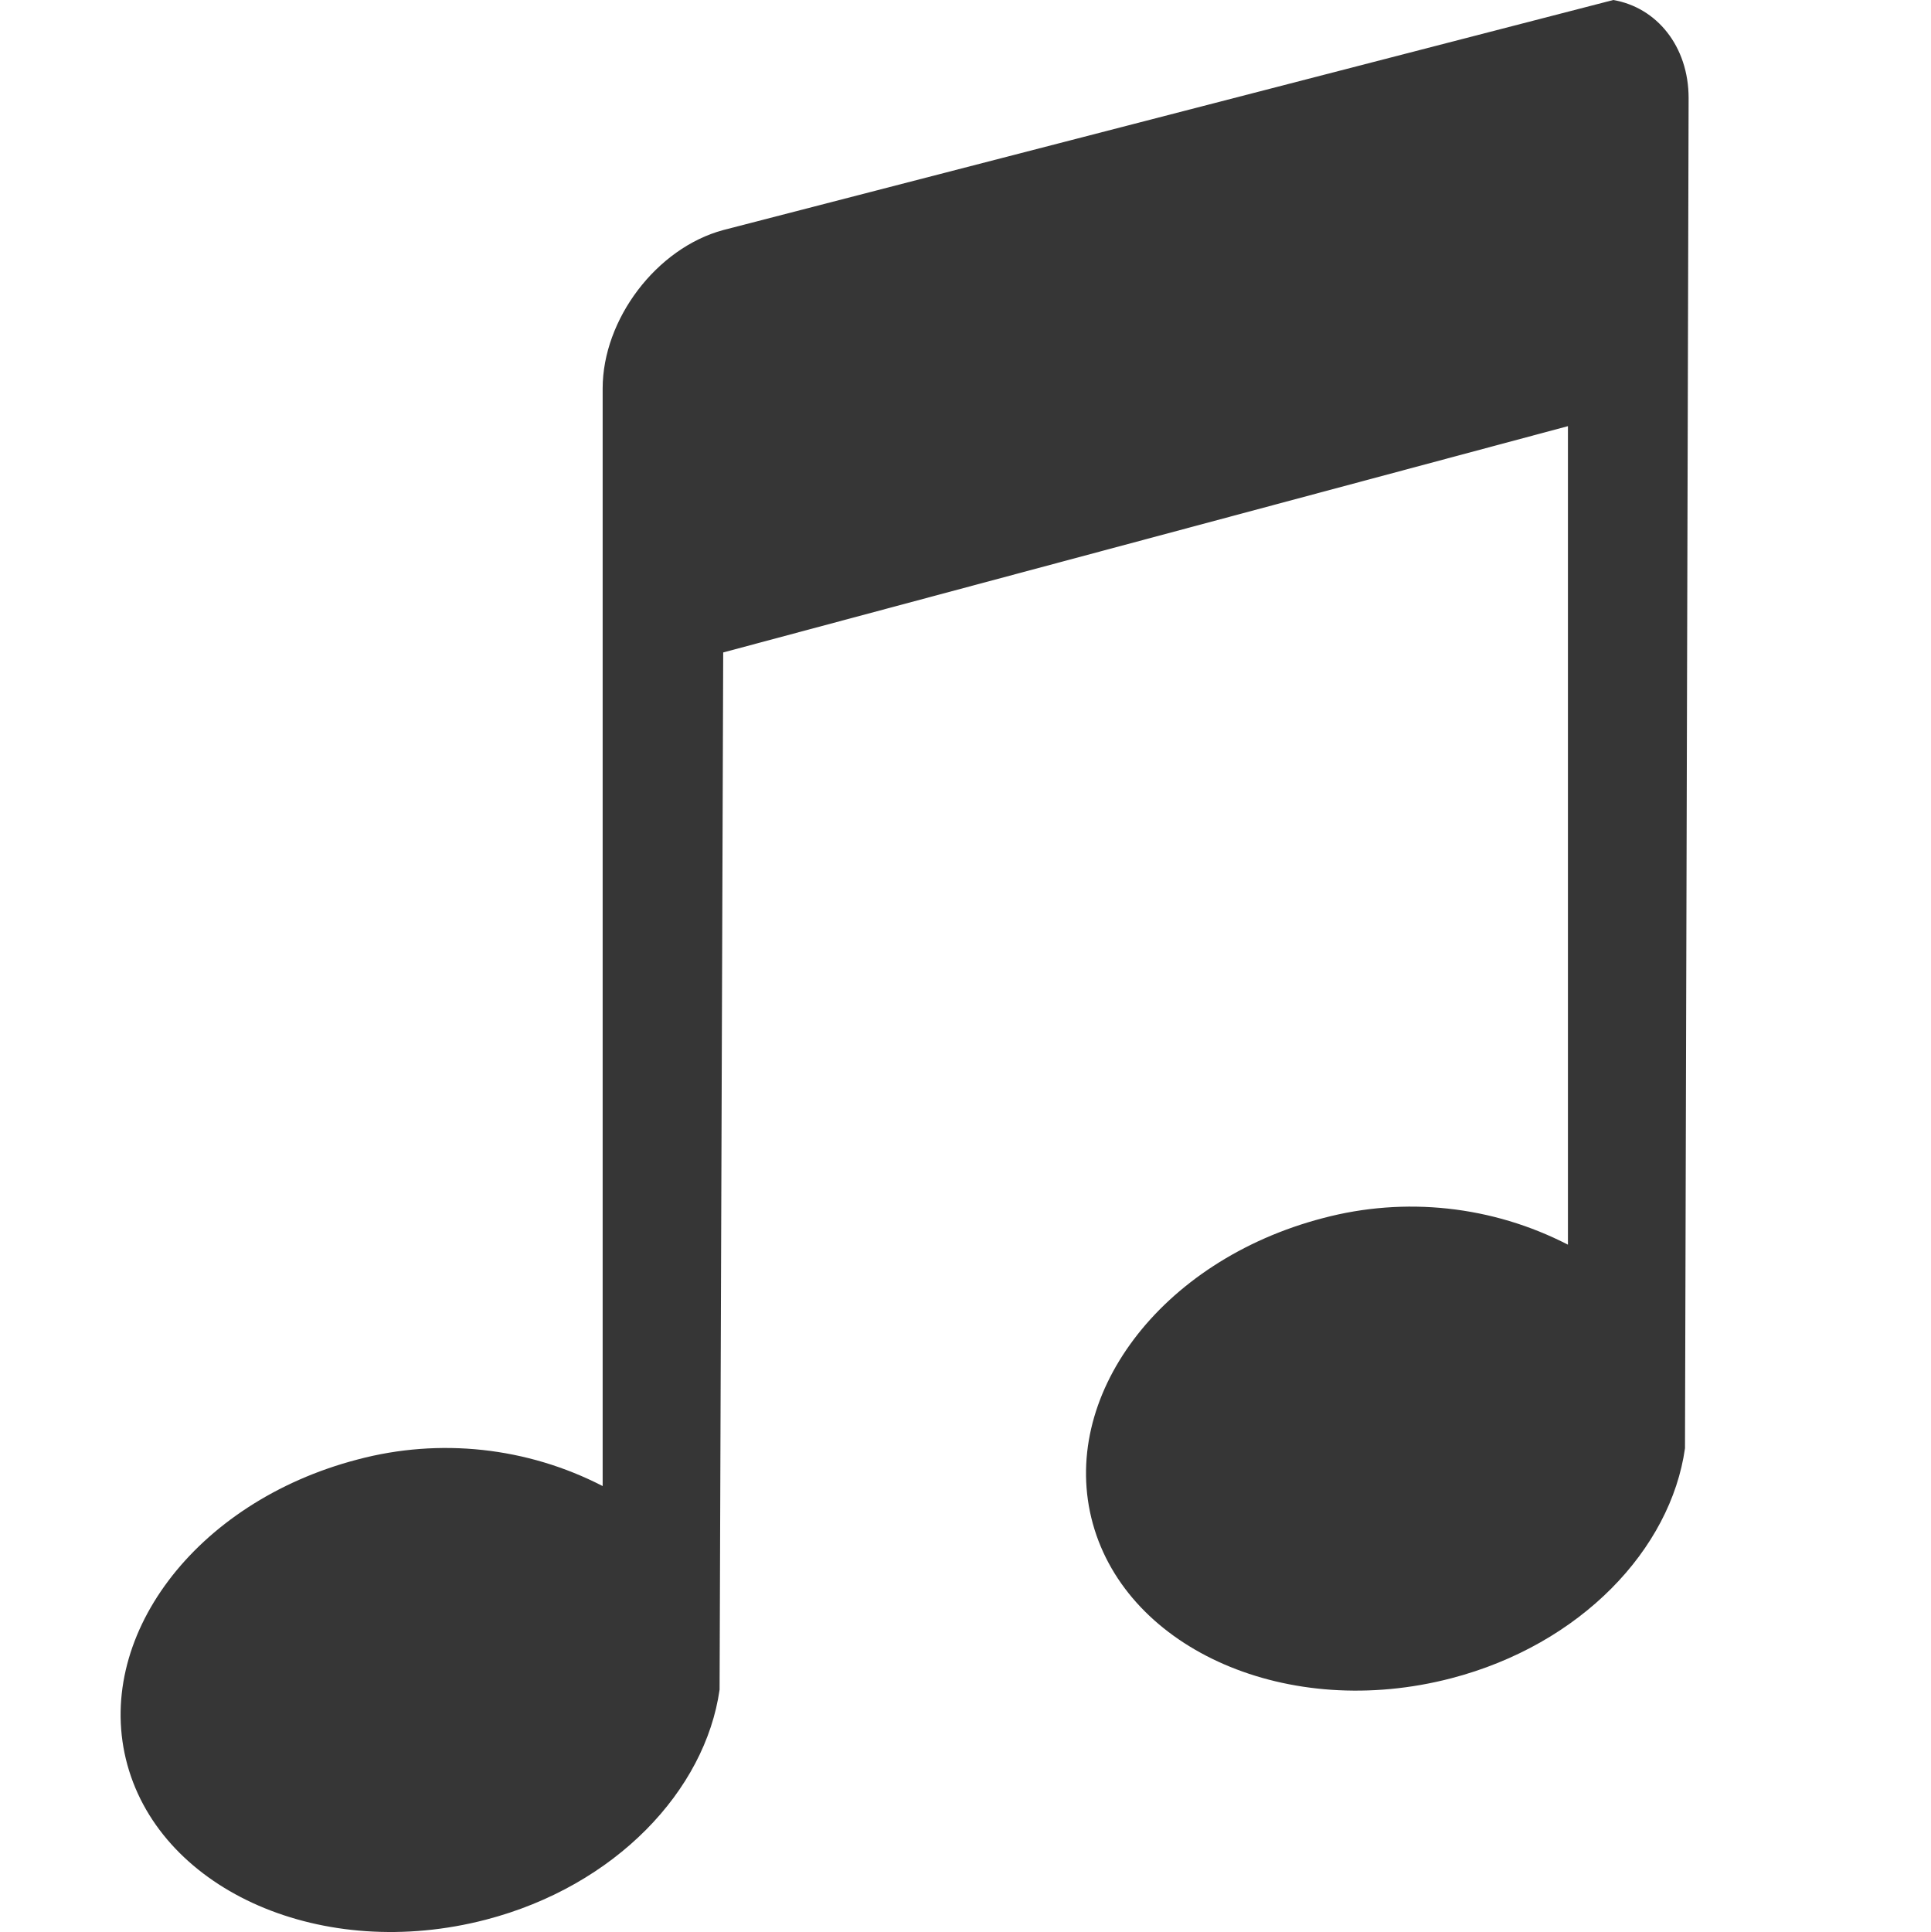
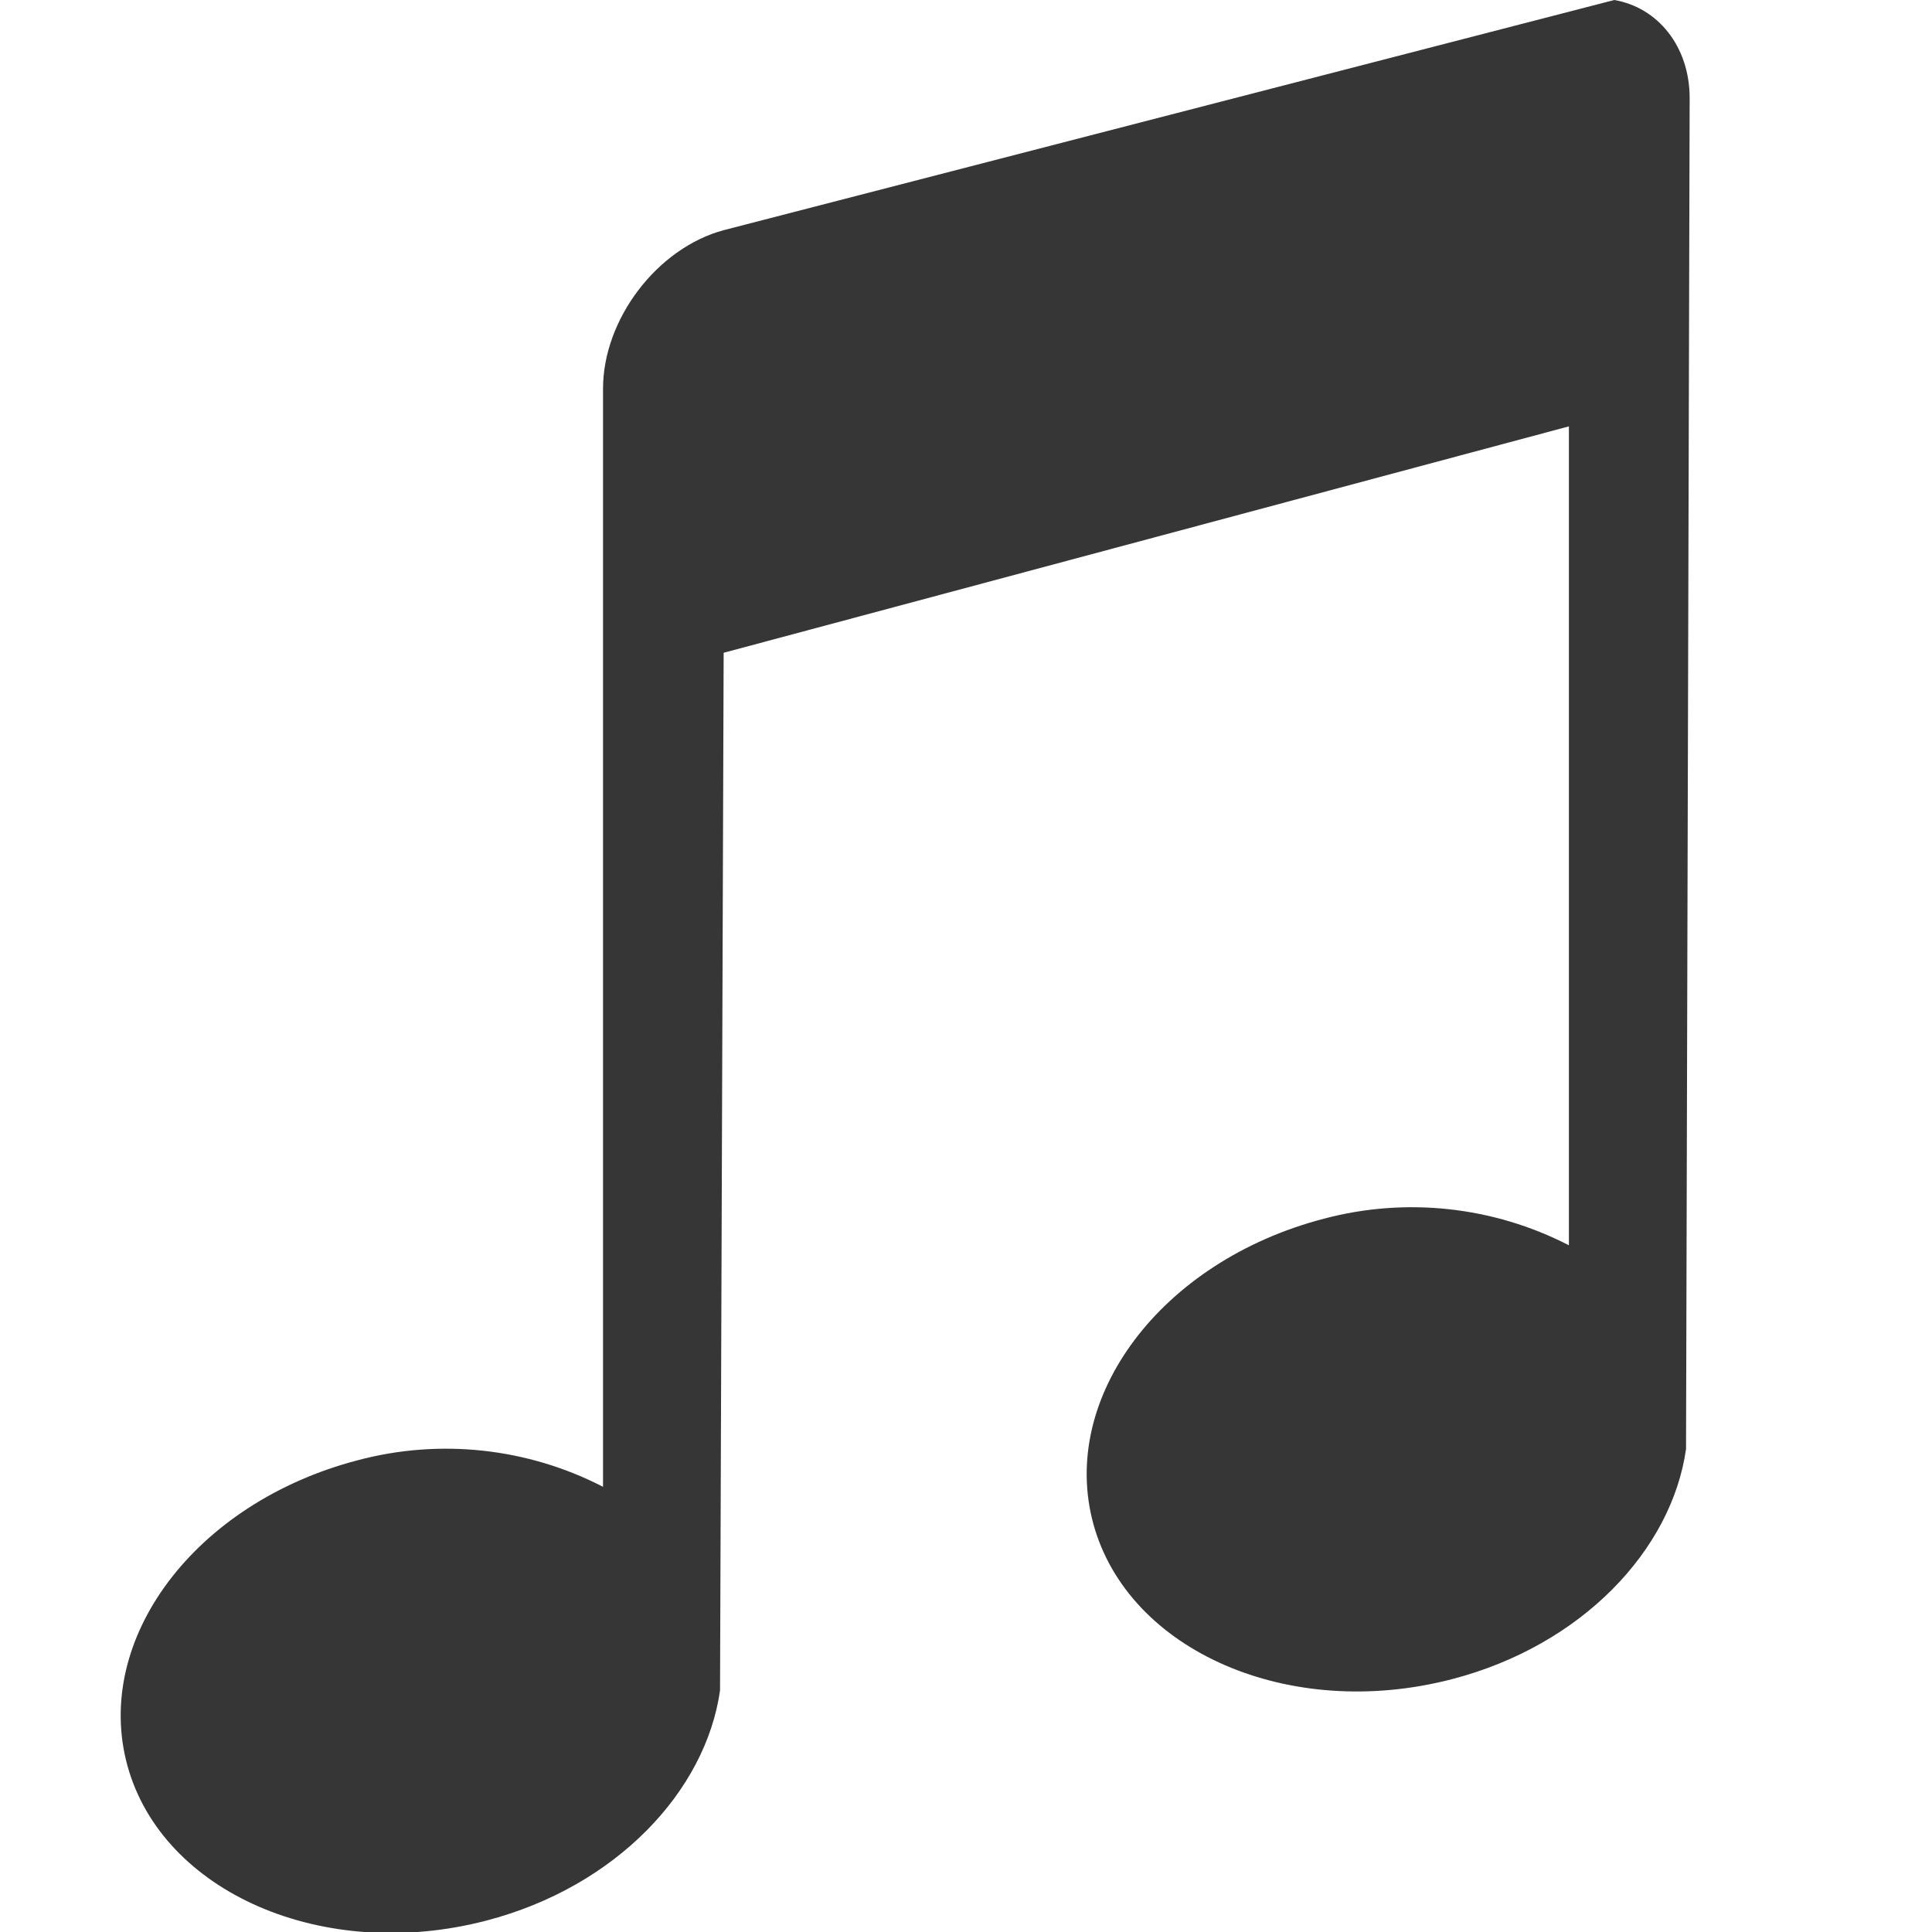
- <svg xmlns="http://www.w3.org/2000/svg" height="16.008" width="16">
-   <path d="M13.369 0L5.994 1.906c-.554.149-1 .74-1 1.313v9.094a2.84 2.84 0 0 0-2.031-.22c-1.35.352-2.196 1.485-1.907 2.532.29 1.047 1.62 1.632 2.97 1.281 1.076-.28 1.818-1.071 1.937-1.906l.03-8.594 7-1.875v6.782a2.84 2.84 0 0 0-2.03-.22c-1.35.352-2.196 1.485-1.907 2.532.29 1.047 1.62 1.632 2.969 1.281 1.077-.28 1.82-1.071 1.938-1.906l.03-11.187c0-.43-.265-.752-.625-.813z" fill="#363636" overflow="visible" style="marker:none" color="#bebebe" />
+ <svg xmlns="http://www.w3.org/2000/svg" height="16" width="16">
+   <path d="M13.369 0L5.994 1.906c-.554.149-1 .74-1 1.313v9.094a2.84 2.84 0 0 0-2.031-.22c-1.35.352-2.196 1.485-1.907 2.532.29 1.047 1.62 1.632 2.97 1.281 1.076-.28 1.818-1.071 1.937-1.906l.03-8.594 7-1.875v6.782a2.84 2.84 0 0 0-2.03-.22c-1.35.352-2.196 1.485-1.907 2.532.29 1.047 1.62 1.632 2.969 1.281 1.077-.28 1.82-1.071 1.938-1.906l.03-11.187c0-.43-.265-.752-.625-.813z" fill="#363636" />
</svg>
